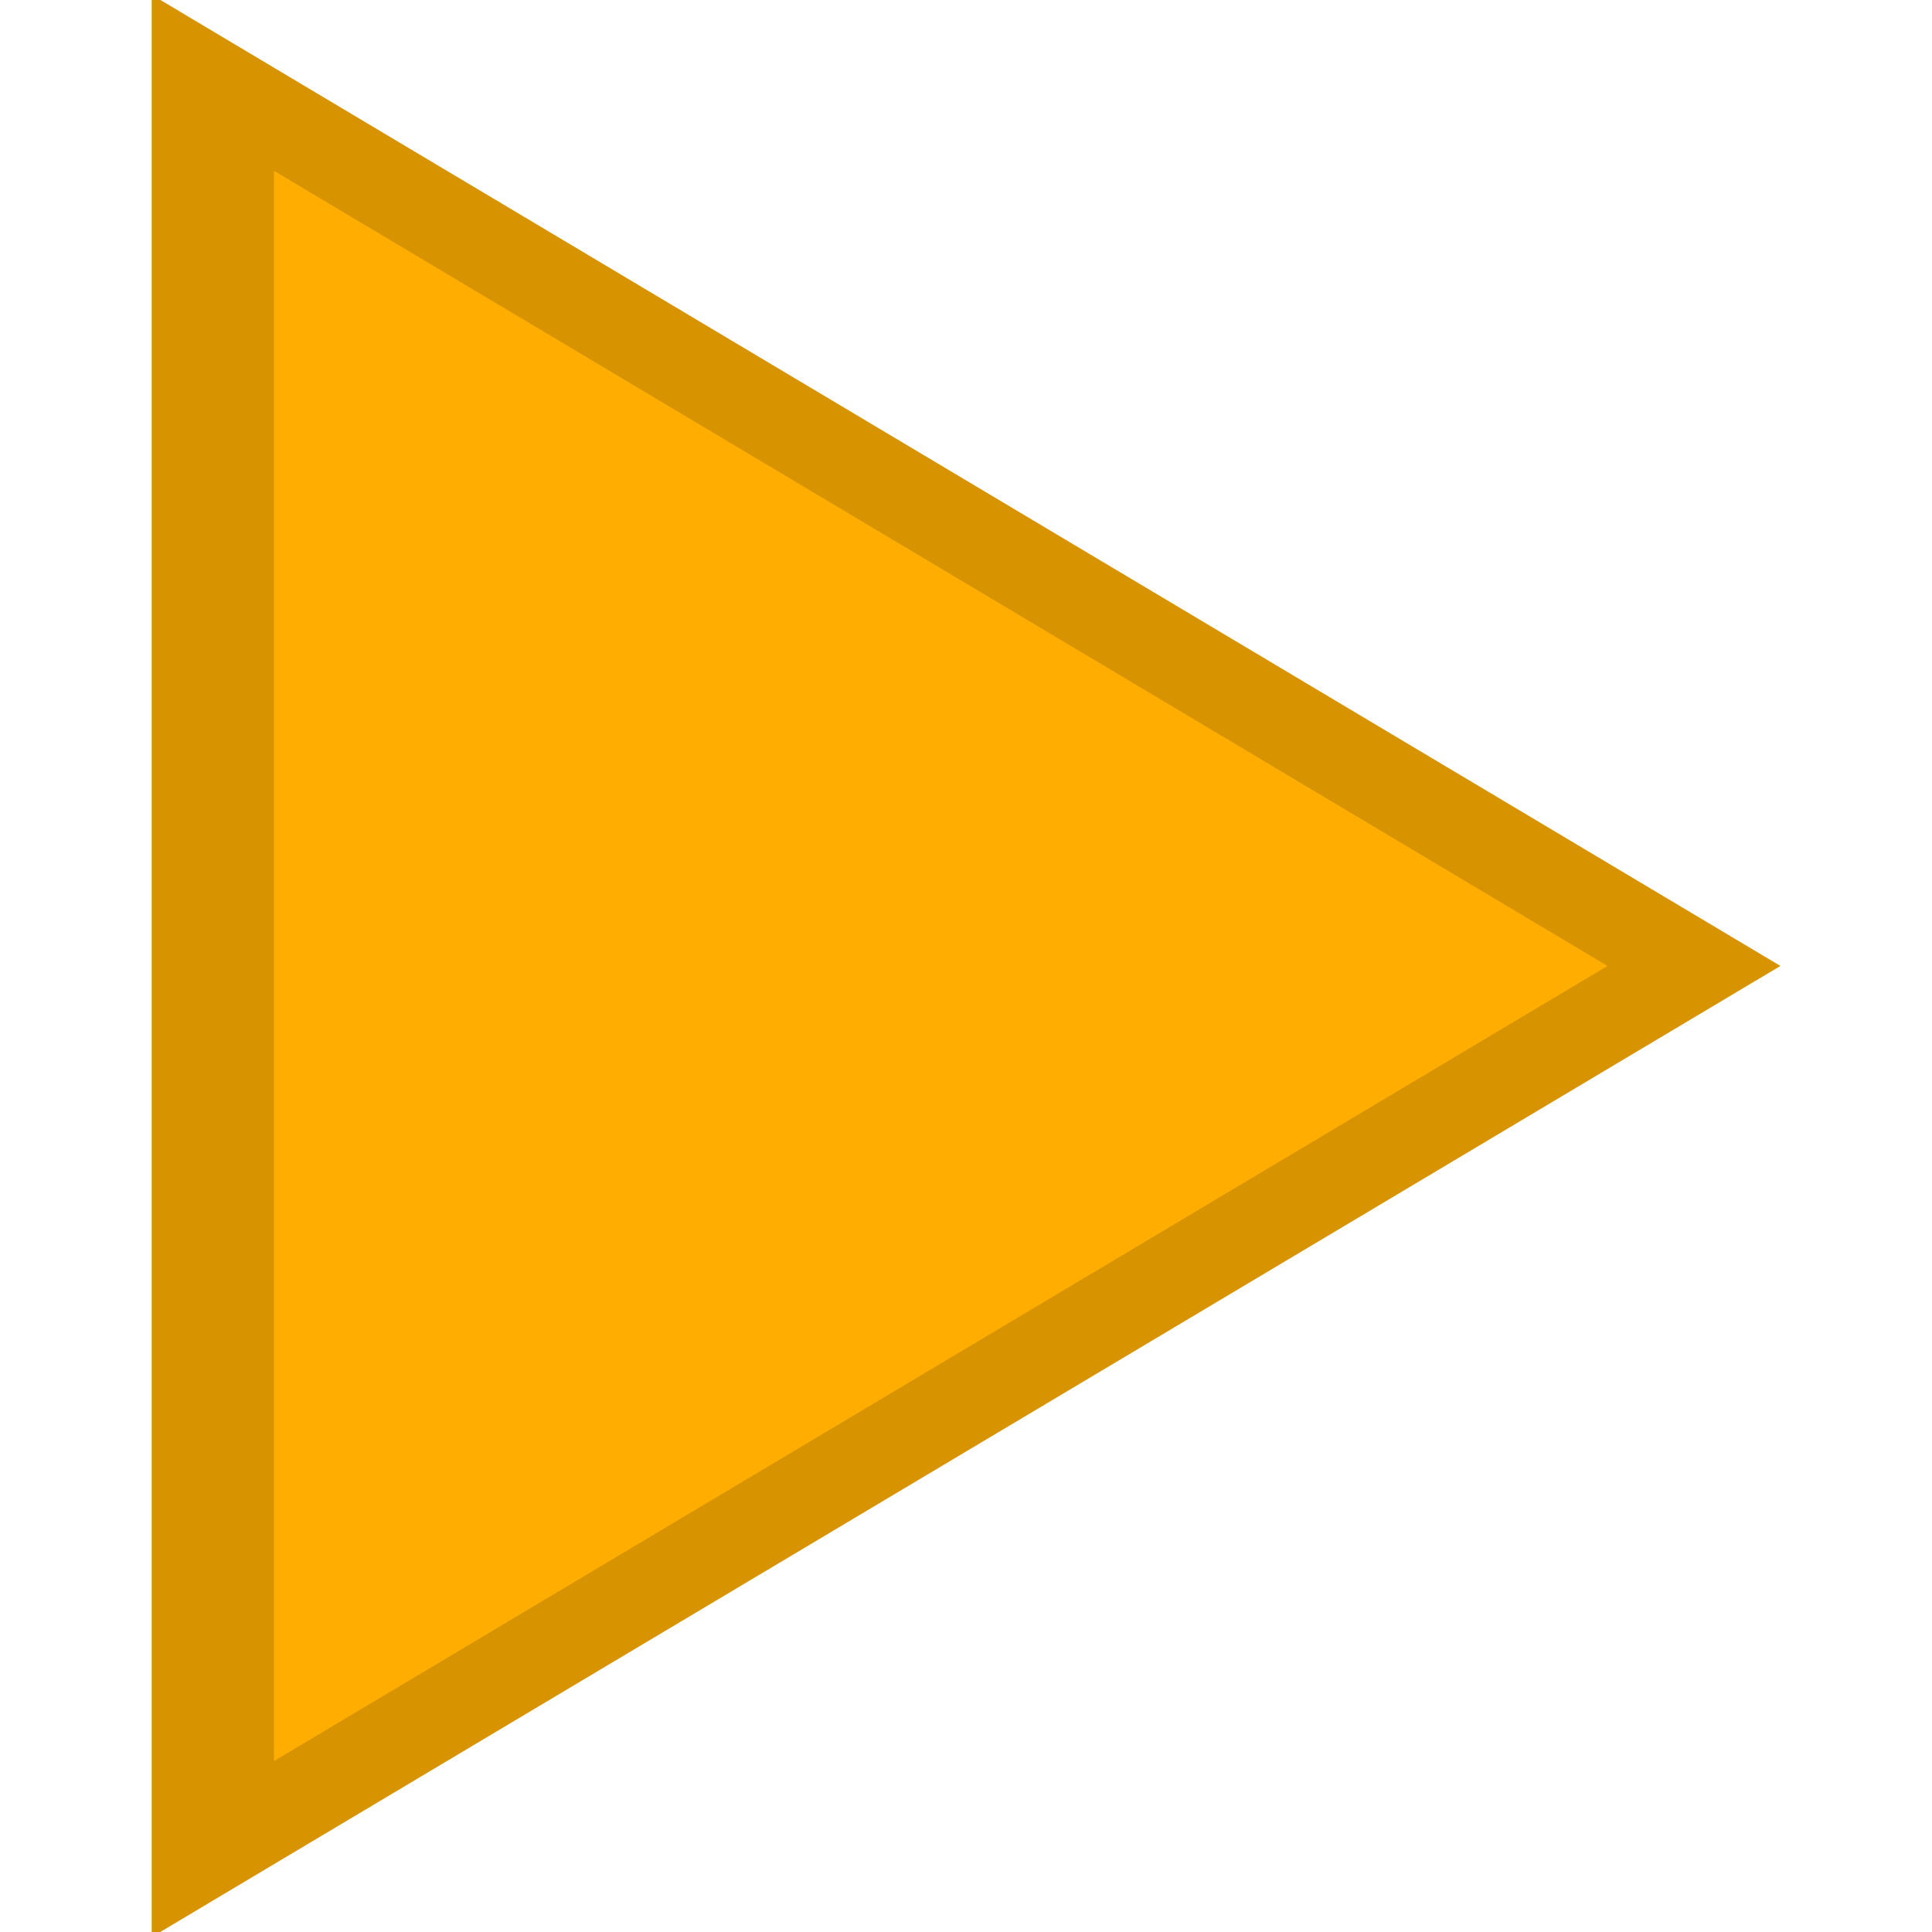
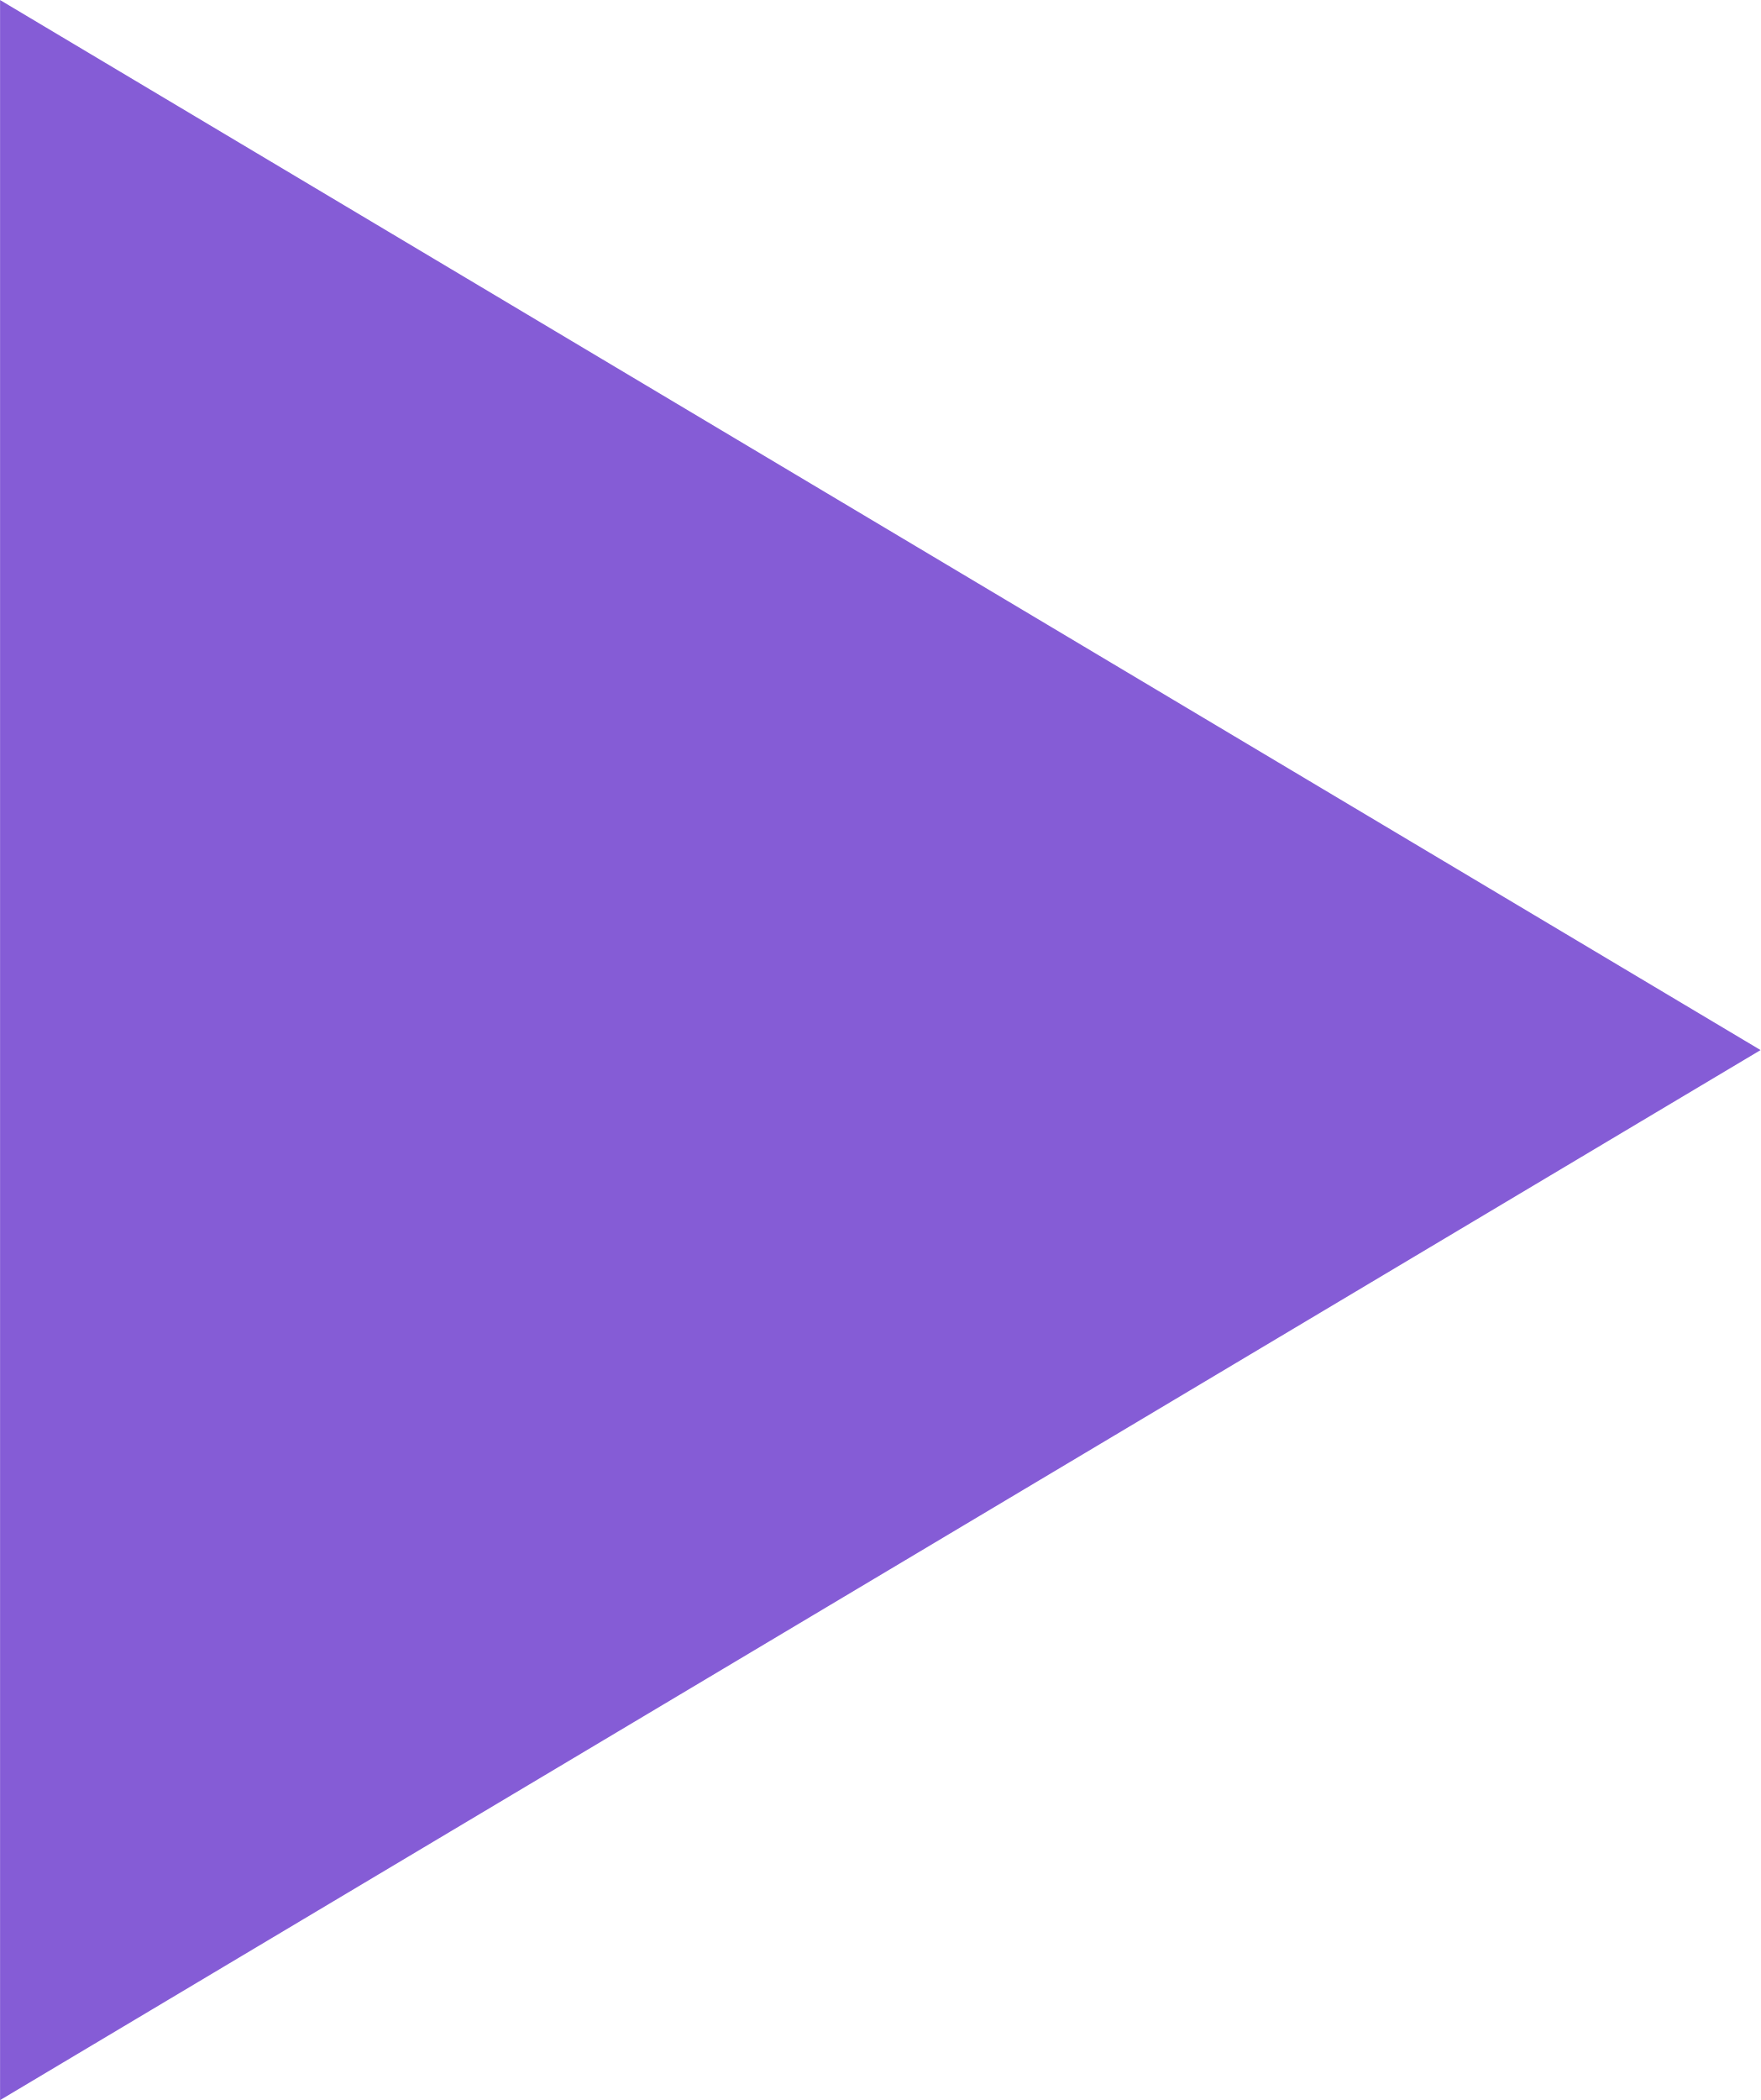
- <svg xmlns="http://www.w3.org/2000/svg" height="18" width="18">
-   <path d="m246.055 180-12.11 12.11v-24.22z" transform="matrix(1.13949 0 0 .67943 -264.595 -113.298)" stroke-miterlimit="10" stroke="#d89400" fill="#ffae00" data-paper-data="{&quot;isPaintingLayer&quot;:true}" />
+ <svg xmlns="http://www.w3.org/2000/svg" version="1.1" width="15.276" height="18.216" viewBox="0,0,15.276,18.216">
+   <g transform="translate(-234.0834,-171.1633)">
+     <g fill="#855cd6" stroke="#855cd6" stroke-miterlimit="10">
+       <path d="M248.383,180.272l-13.799,8.228v-16.456z" />
+     </g>
+   </g>
</svg>
